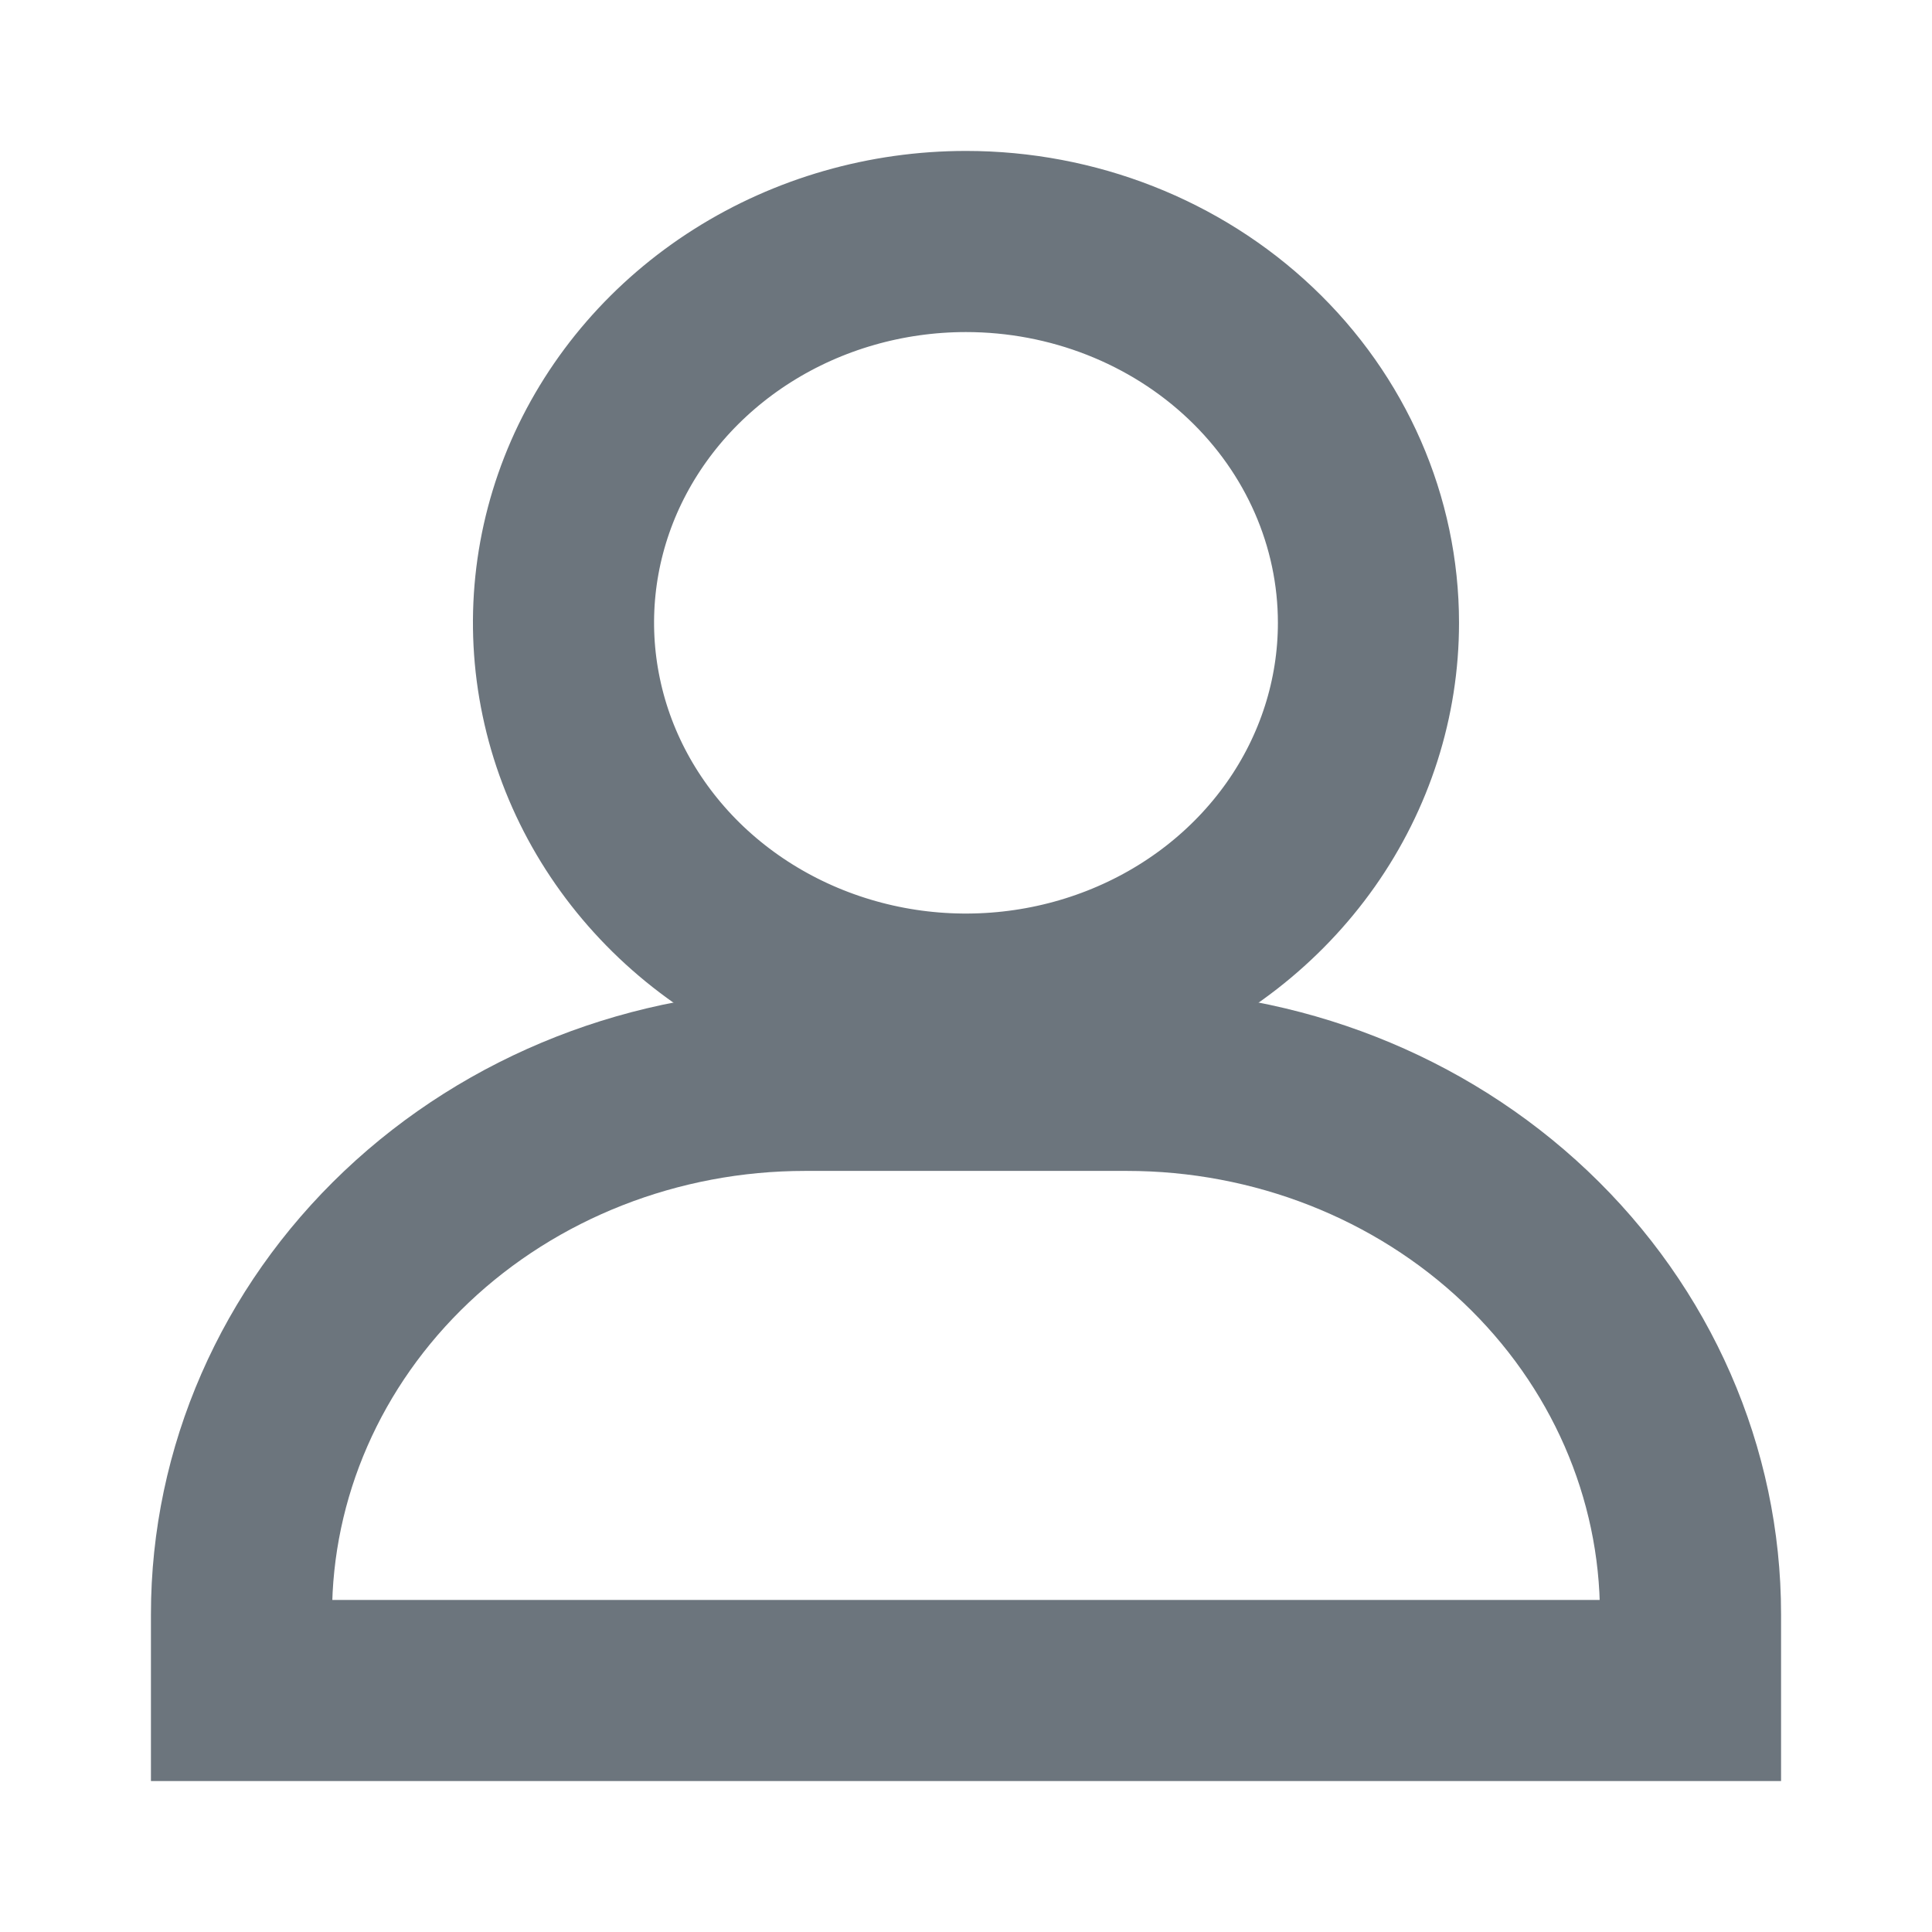
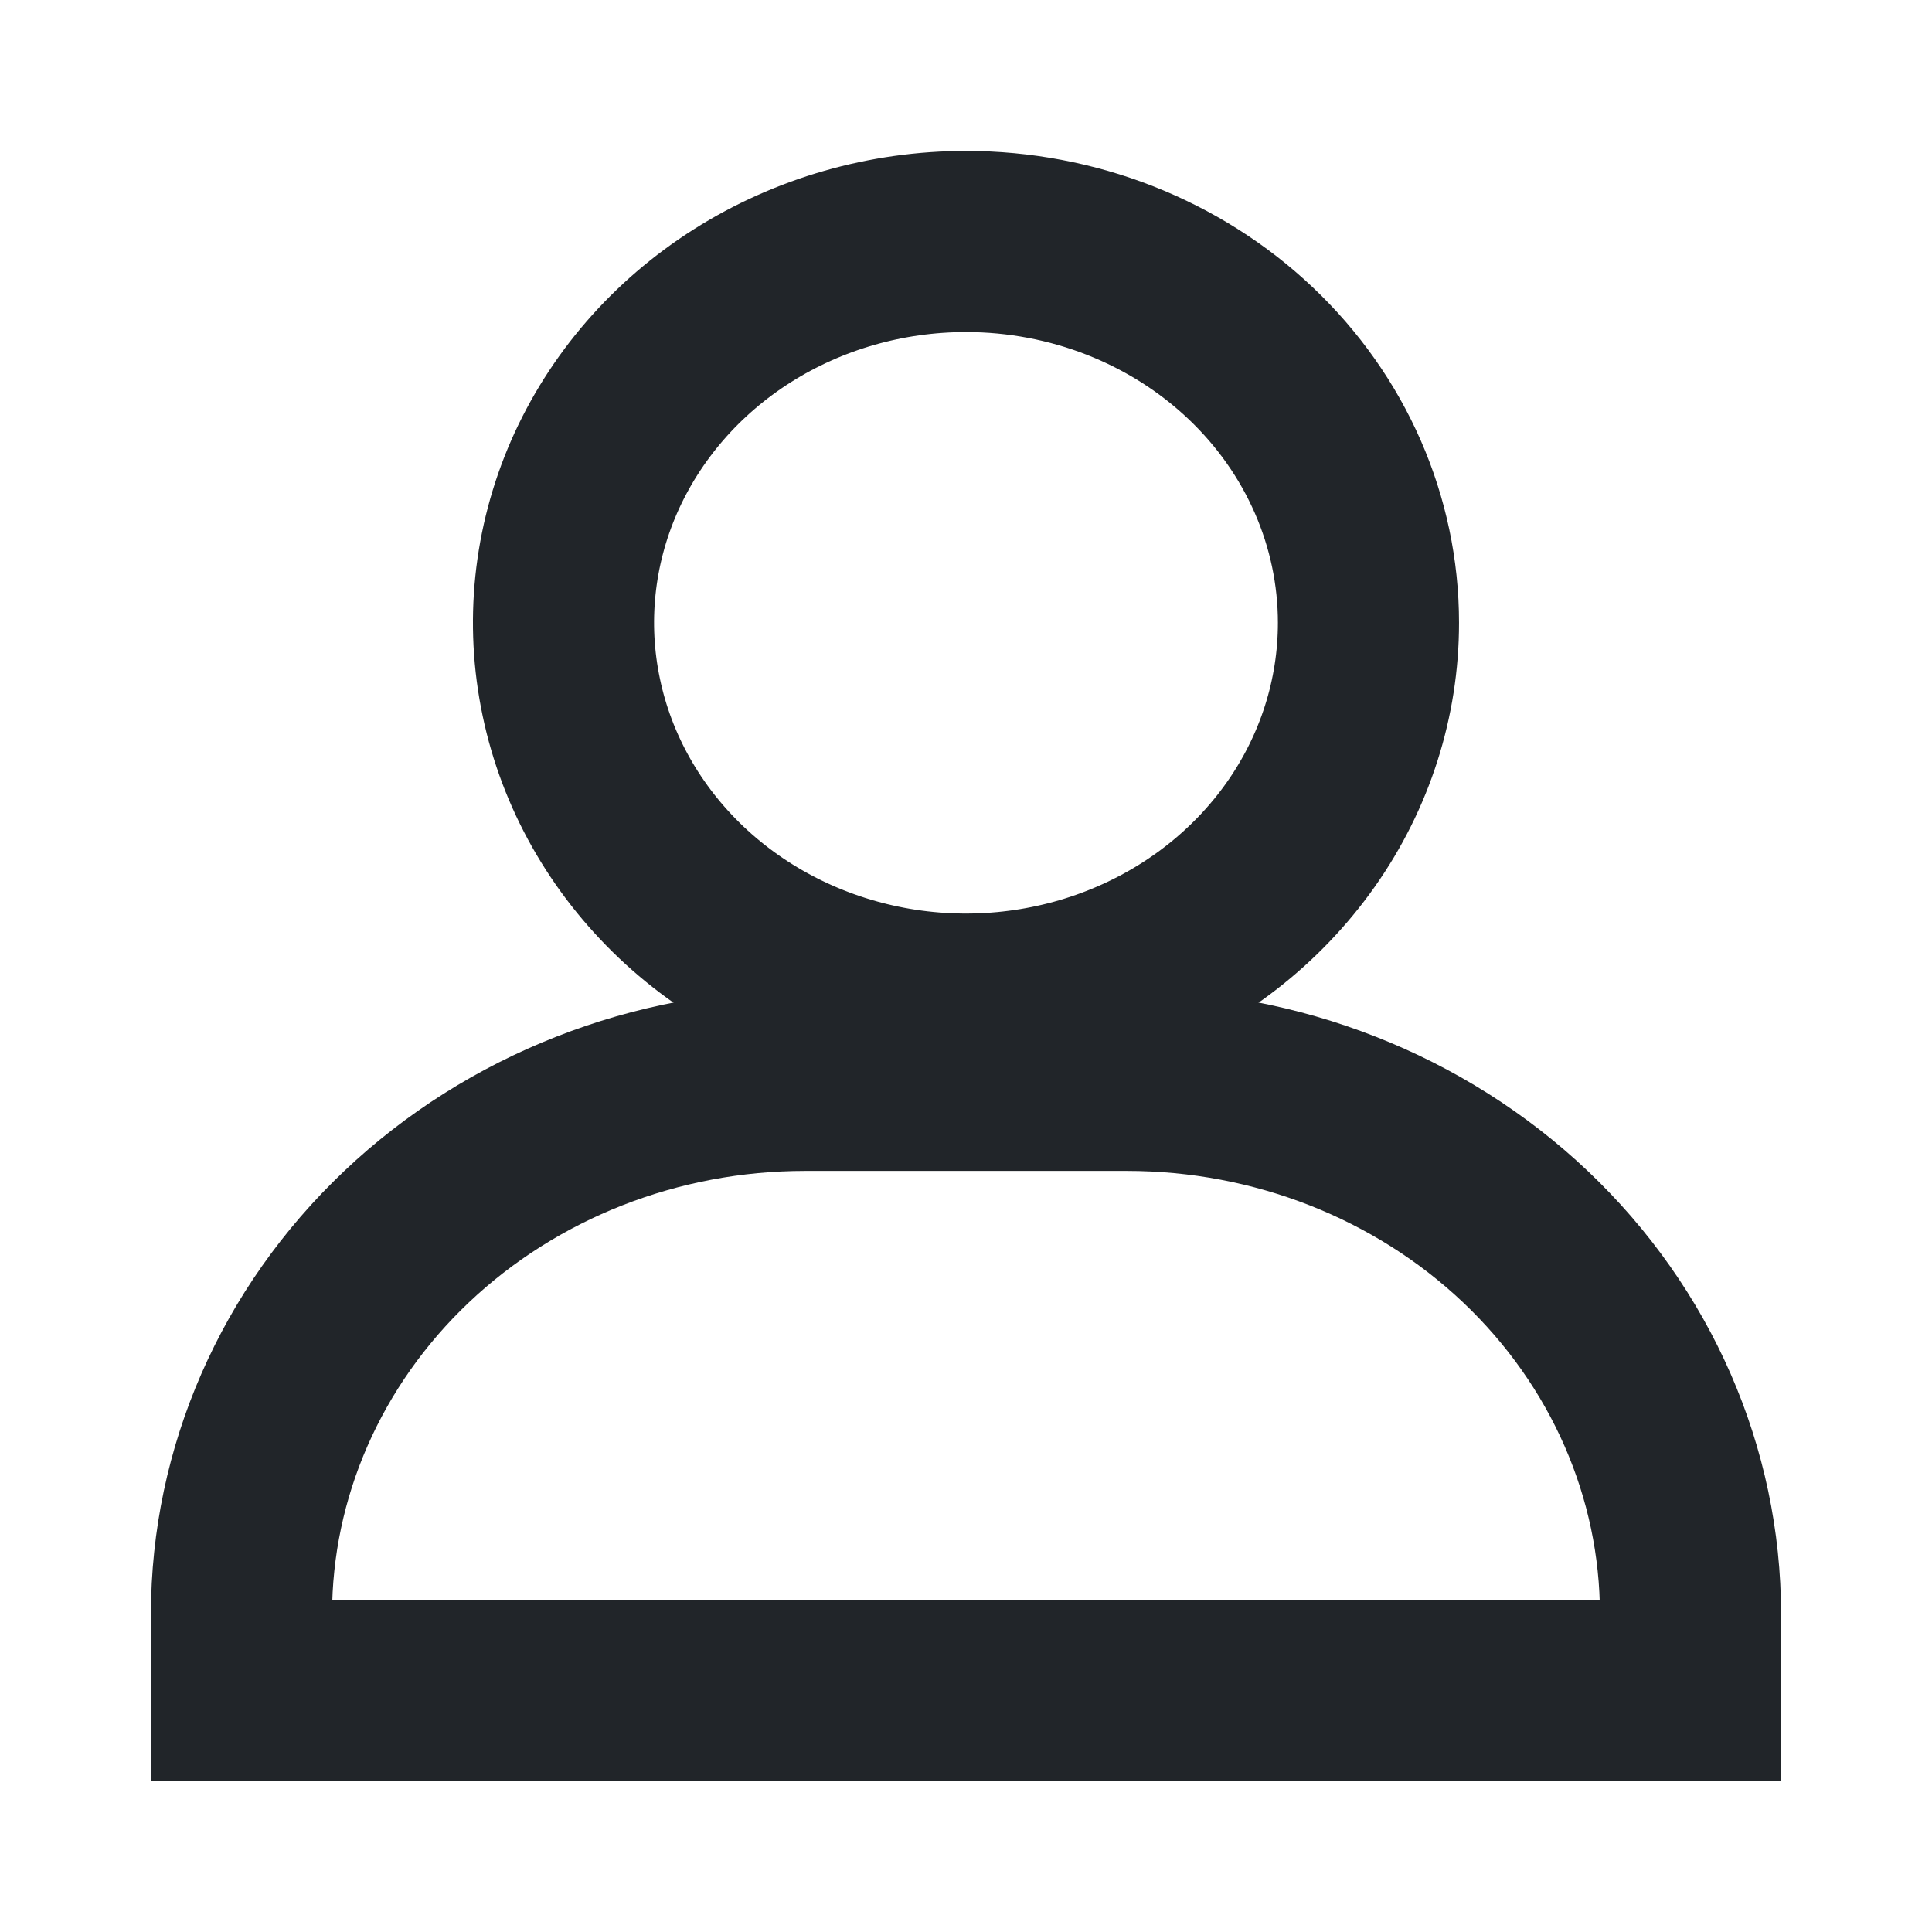
<svg xmlns="http://www.w3.org/2000/svg" width="16" height="16" viewBox="0 0 16 16" fill="none">
-   <path d="M6.148 2.532C6.696 2.185 7.341 2 8 2C8.884 2 9.732 2.333 10.357 2.925C10.982 3.517 11.333 4.32 11.333 5.158C11.333 5.782 11.138 6.393 10.772 6.912C10.405 7.432 9.885 7.836 9.276 8.075C8.667 8.314 7.996 8.377 7.35 8.255C6.703 8.133 6.109 7.832 5.643 7.391C5.177 6.949 4.859 6.387 4.731 5.774C4.602 5.161 4.668 4.526 4.92 3.949C5.173 3.372 5.6 2.879 6.148 2.532Z" stroke="#6C757D" stroke-width="1.5" />
-   <path d="M14 13.368V14H2V13.368C2 12.196 2.492 11.071 3.367 10.242C4.242 9.413 5.429 8.947 6.667 8.947H9.333C10.571 8.947 11.758 9.413 12.633 10.242C13.508 11.071 14 12.196 14 13.368Z" stroke="#6C757D" stroke-width="1.5" />
+   <path d="M6.148 2.532C6.696 2.185 7.341 2 8 2C8.884 2 9.732 2.333 10.357 2.925C10.982 3.517 11.333 4.32 11.333 5.158C11.333 5.782 11.138 6.393 10.772 6.912C10.405 7.432 9.885 7.836 9.276 8.075C8.667 8.314 7.996 8.377 7.35 8.255C6.703 8.133 6.109 7.832 5.643 7.391C5.177 6.949 4.859 6.387 4.731 5.774C4.602 5.161 4.668 4.526 4.92 3.949C5.173 3.372 5.6 2.879 6.148 2.532Z" stroke="#212529" stroke-width="1.5" />
+   <path d="M14 13.368V14H2V13.368C2 12.196 2.492 11.071 3.367 10.242C4.242 9.413 5.429 8.947 6.667 8.947H9.333C10.571 8.947 11.758 9.413 12.633 10.242C13.508 11.071 14 12.196 14 13.368Z" stroke="#212529" stroke-width="1.5" />
</svg>
